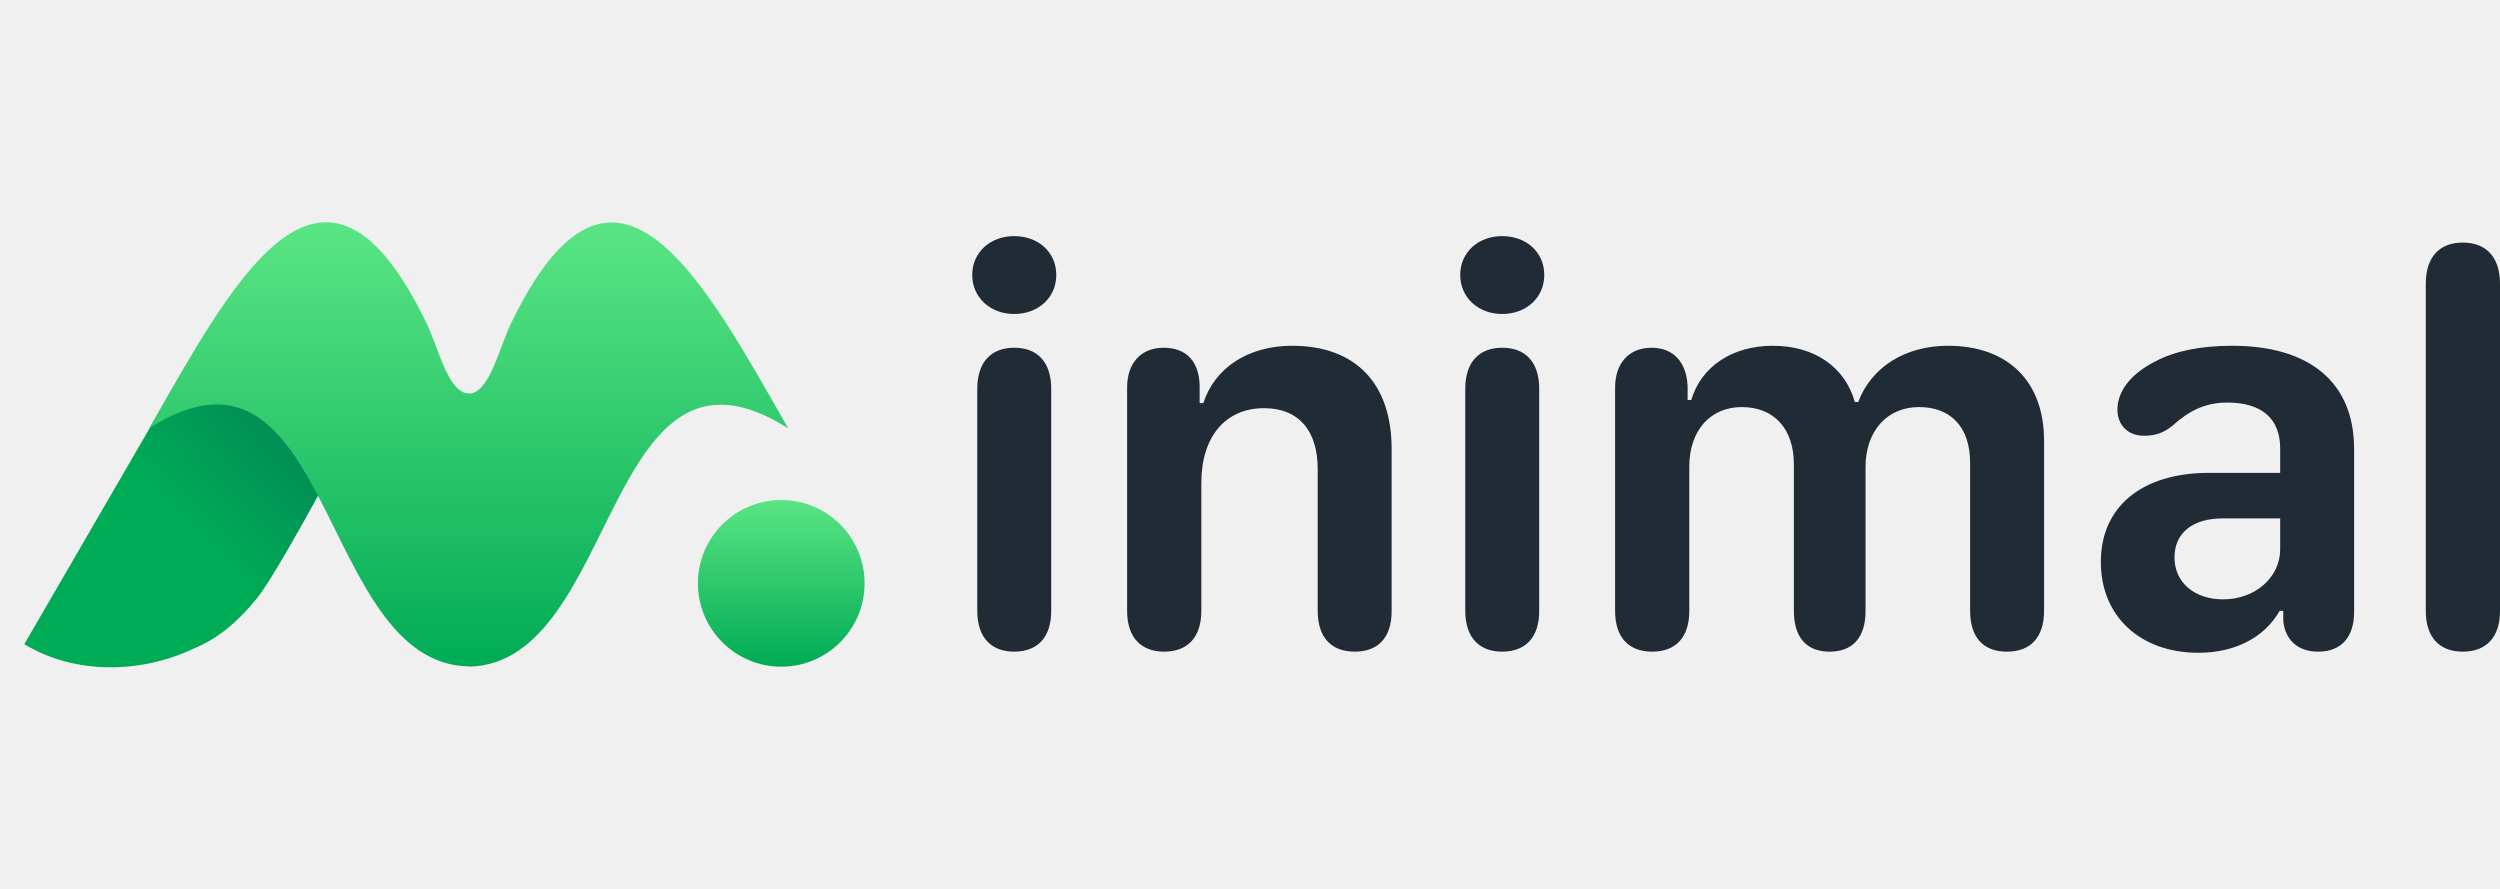
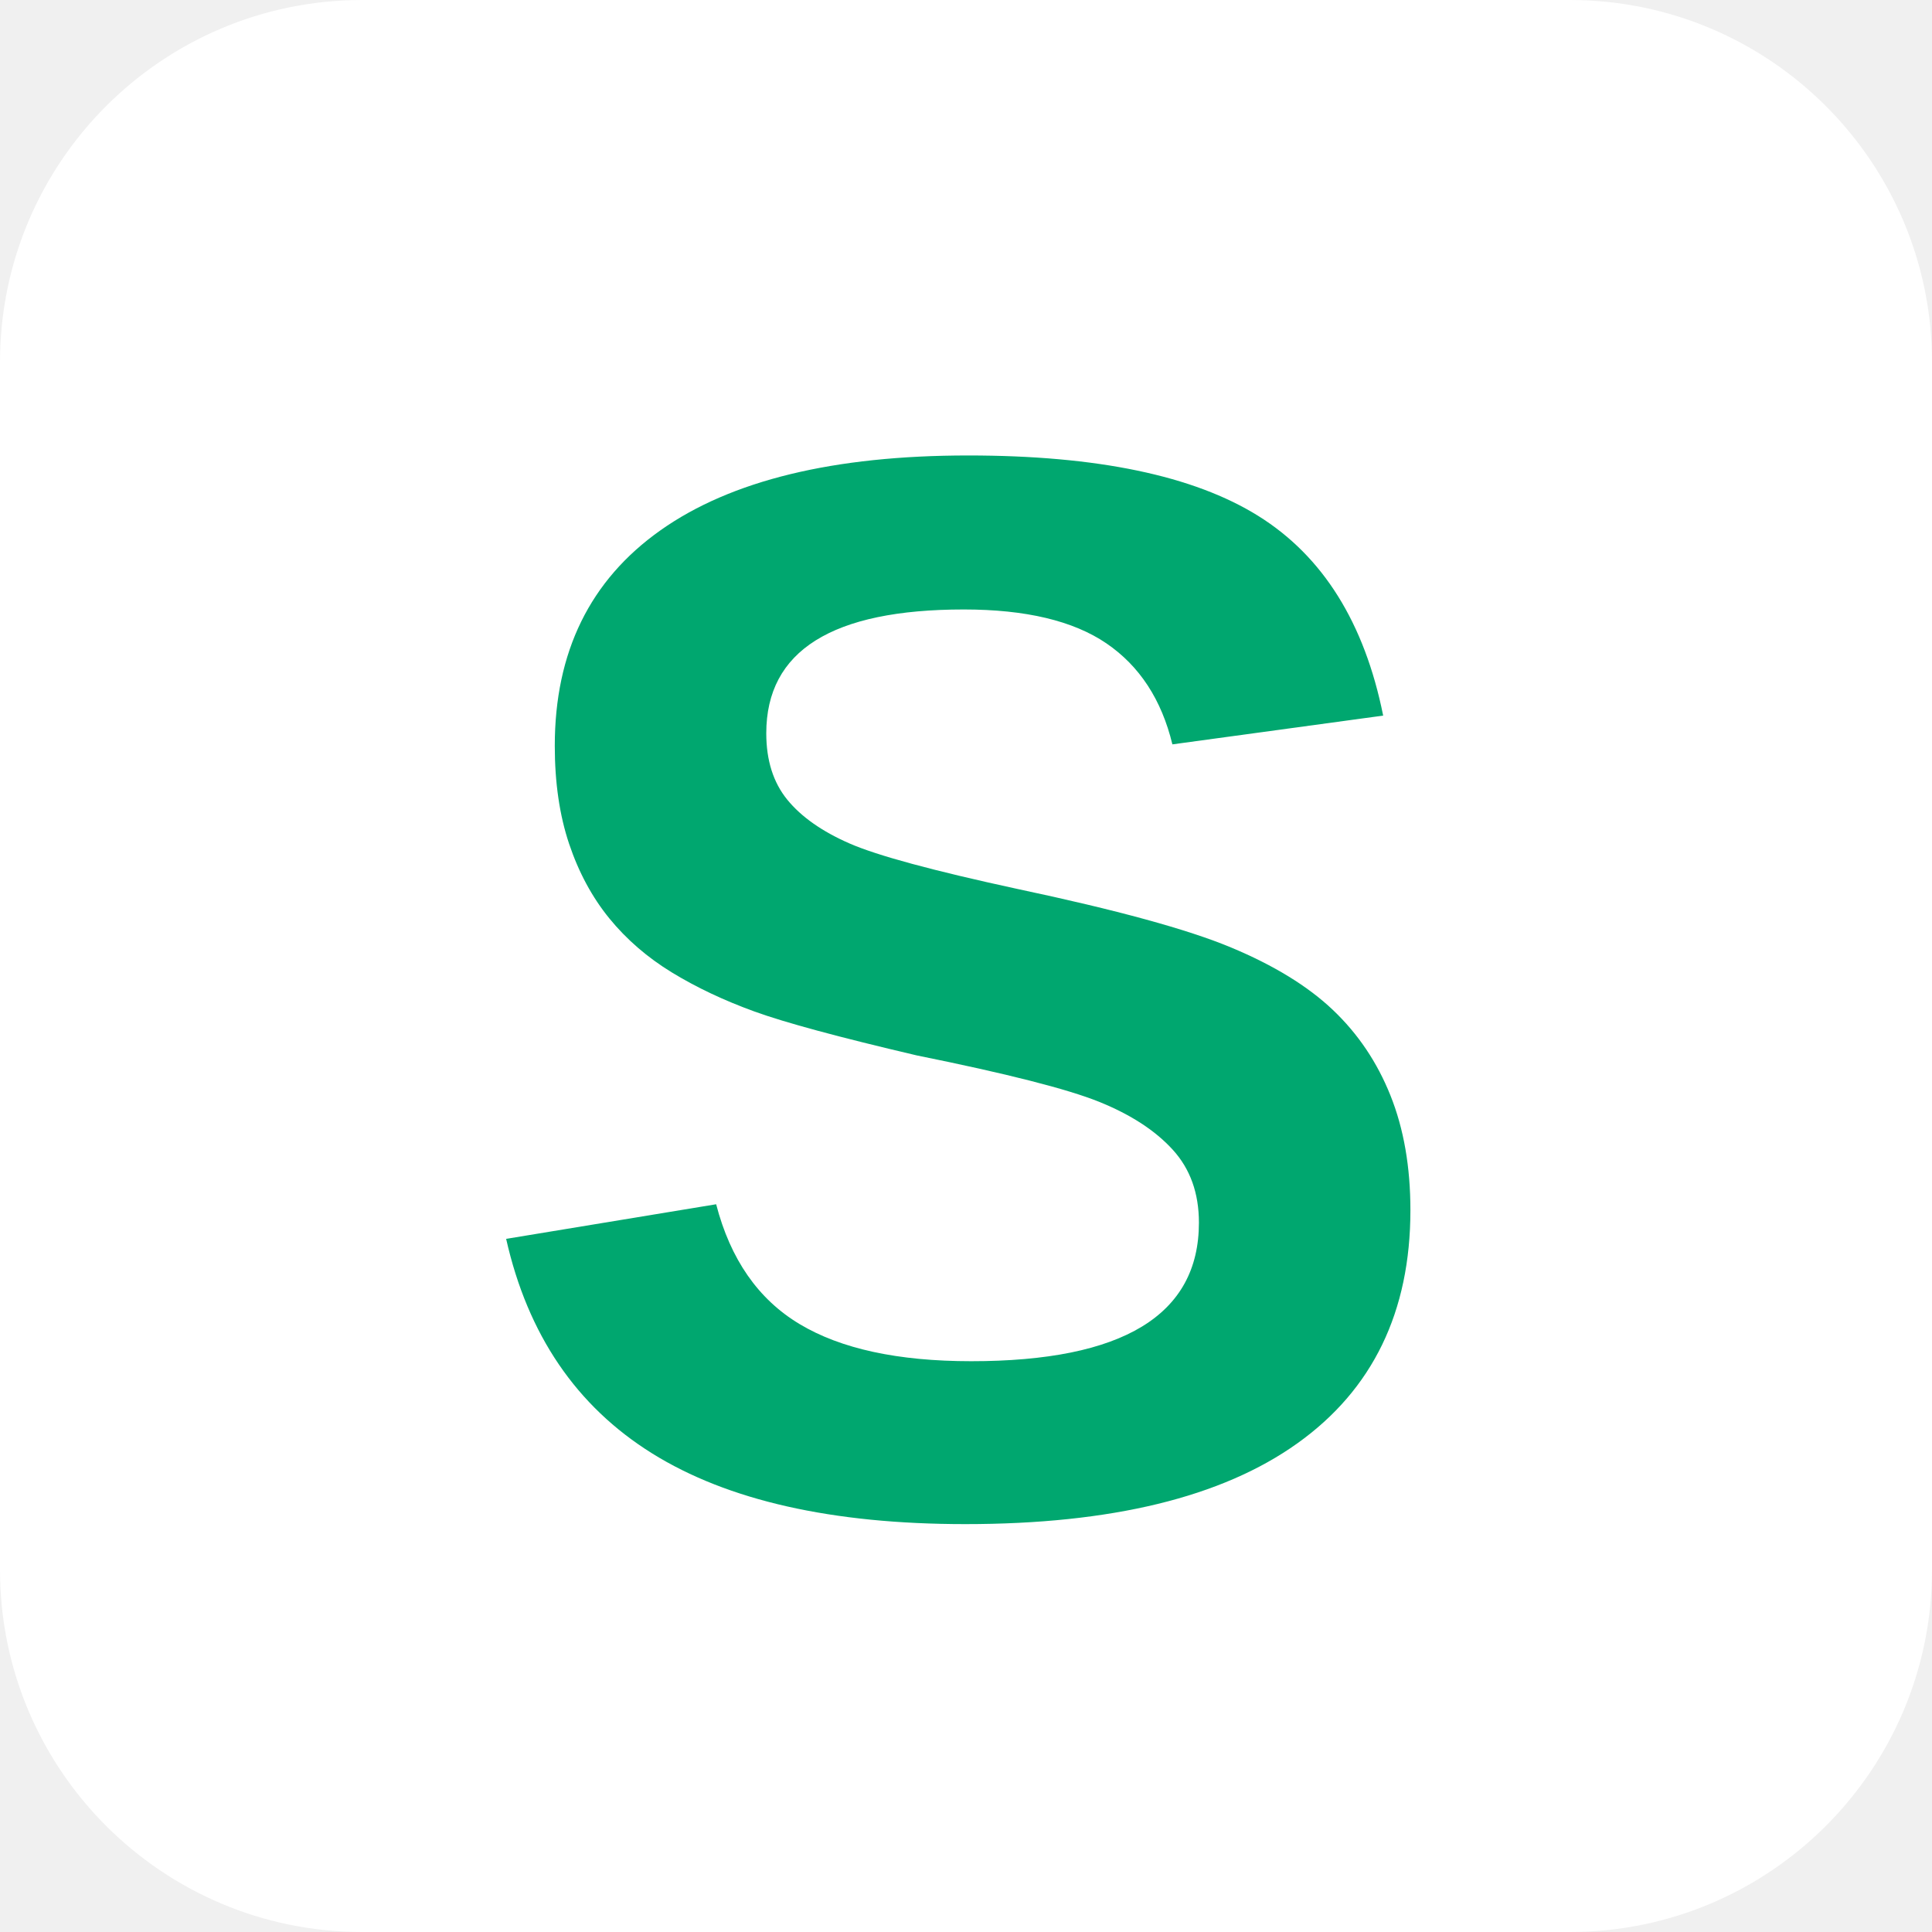
- <svg xmlns="http://www.w3.org/2000/svg" height="128" viewBox="0 0 360 128" width="360">
-   <linearGradient id="a" x1="100%" x2="50%" y1="5.663%" y2="50%">
-     <stop offset="0" stop-color="#007b55" />
-     <stop offset="1" stop-color="#00ab55" />
-   </linearGradient>
-   <linearGradient id="b" x1="50%" x2="50%" y1="0%" y2="100%">
-     <stop offset="0" stop-color="#5be584" />
-     <stop offset="1" stop-color="#00ab55" />
-   </linearGradient>
-   <g fill="none" fill-rule="evenodd">
-     <g transform="translate(3.5 32)">
-       <path d="m23.202 20.777c11.072 5.722 11.577 5.984 11.6 5.995.003.002.161.083 11.198 5.788-6.518 12.135-10.673 19.316-12.467 21.545-2.69 3.342-5.624 5.873-9.232 7.333-7.586 3.565-17.018 3.732-24.3-.676z" fill="url(#a)" />
-       <g fill="url(#b)">
-         <path d="m107.578 25.432c-11.568-20.239-23.525-39.307-37.261-11.336-1.879 3.596-3.249 10.584-6.317 10.584v-.036c-3.068 0-4.437-6.988-6.316-10.584-13.736-27.971-25.694-8.903-37.261 11.336-.871 1.526-1.707 2.983-2.422 4.249 26.509-16.782 24.278 33.917 46 34.319v.036c21.723-.403 19.491-51.101 46-34.32-.715-1.266-1.551-2.722-2.422-4.249" />
-         <path d="m109 64c6.627 0 12-5.373 12-12s-5.373-12-12-12-12 5.373-12 12 5.373 12 12 12" />
-       </g>
-     </g>
-     <path d="m146.031 45.215c3.522 0 6.072-2.389 6.072-5.628s-2.55-5.587-6.072-5.587c-3.441 0-6.031 2.348-6.031 5.587s2.591 5.628 6.031 5.628zm0 48.623c3.319 0 5.343-1.984 5.343-5.87v-31.984c0-3.887-2.024-5.911-5.303-5.911-3.319 0-5.343 2.024-5.343 5.911v31.984c0 3.846 2.024 5.87 5.303 5.87zm49.06 0c3.4 0 5.303-2.065 5.303-5.83v-23.36c0-9.433-5.181-14.858-14.329-14.858-6.315 0-11.132 3.158-12.791 8.259h-.526v-2.632c-.121-3.441-1.983-5.344-5.181-5.344-3.238 0-5.262 2.186-5.262 5.709v32.186c0 3.765 1.943 5.87 5.343 5.87s5.343-2.105 5.343-5.87v-18.421c0-6.68 3.481-10.769 9.027-10.769 4.938 0 7.731 3.158 7.731 8.785v20.405c0 3.765 1.902 5.87 5.343 5.87zm21.211-48.623c3.522 0 6.072-2.389 6.072-5.628s-2.55-5.587-6.072-5.587c-3.441 0-6.031 2.348-6.031 5.587s2.591 5.628 6.031 5.628zm0 48.623c3.319 0 5.343-1.984 5.343-5.87v-31.984c0-3.887-2.024-5.911-5.303-5.911-3.319 0-5.343 2.024-5.343 5.911v31.984c0 3.846 2.024 5.87 5.303 5.87zm72.699 0c3.4 0 5.343-2.065 5.343-5.87v-24.534c0-8.502-5.181-13.644-13.844-13.644-6.193 0-11.051 3.117-12.913 8.097h-.486c-1.417-5.02-5.788-8.097-11.82-8.097-5.829 0-10.322 2.996-11.739 7.814h-.526v-2.024c-.162-3.441-2.064-5.506-5.181-5.506-3.238 0-5.262 2.186-5.262 5.749v32.146c0 3.806 1.943 5.87 5.343 5.87s5.343-2.065 5.343-5.87v-20.769c0-5.223 3.036-8.583 7.569-8.583 4.615 0 7.489 3.117 7.489 8.219v21.134c0 3.806 1.822 5.87 5.141 5.87 3.36 0 5.181-2.065 5.181-5.87v-20.729c0-5.182 3.117-8.623 7.691-8.623 4.615 0 7.367 2.915 7.367 8.016v21.336c0 3.806 1.902 5.87 5.303 5.87zm27.566.162c5.262 0 9.512-2.186 11.698-6.032h.526v1.498c.324 2.794 2.186 4.372 5.019 4.372 3.319 0 5.181-2.065 5.181-5.709v-23.482c0-9.514-6.315-14.858-17.568-14.858-4.695 0-8.298.81-11.01 2.227-3.764 1.903-5.505 4.453-5.505 6.964 0 2.186 1.457 3.765 3.805 3.765 1.741 0 2.874-.445 4.088-1.417 2.388-2.146 4.695-3.36 7.934-3.36 4.898 0 7.61 2.267 7.61 6.599v3.522h-10.201c-9.755 0-15.625 4.899-15.625 12.834 0 7.814 5.667 13.077 14.046 13.077zm3.562-7.692c-4.169 0-7.003-2.47-7.003-6.032 0-3.522 2.591-5.628 6.962-5.628h8.258v4.453c0 4.049-3.603 7.206-8.217 7.206zm34.528 7.53c3.279 0 5.343-1.984 5.343-5.87v-47.126c0-3.887-2.064-5.911-5.343-5.911-3.319 0-5.343 2.024-5.343 5.911v47.126c0 3.887 2.024 5.87 5.343 5.87z" fill="#212b36" fill-rule="nonzero" />
-   </g>
+ <svg xmlns="http://www.w3.org/2000/svg" viewBox="0 0 512 512">
+   <rect width="512" height="512" rx="96" fill="#FFFFFF" />
+   <text x="256" y="400" text-anchor="middle" font-family="Arial,'Helvetica Neue',Helvetica,sans-serif" font-weight="900" font-size="400" fill="#00A76F">S</text>
</svg>
